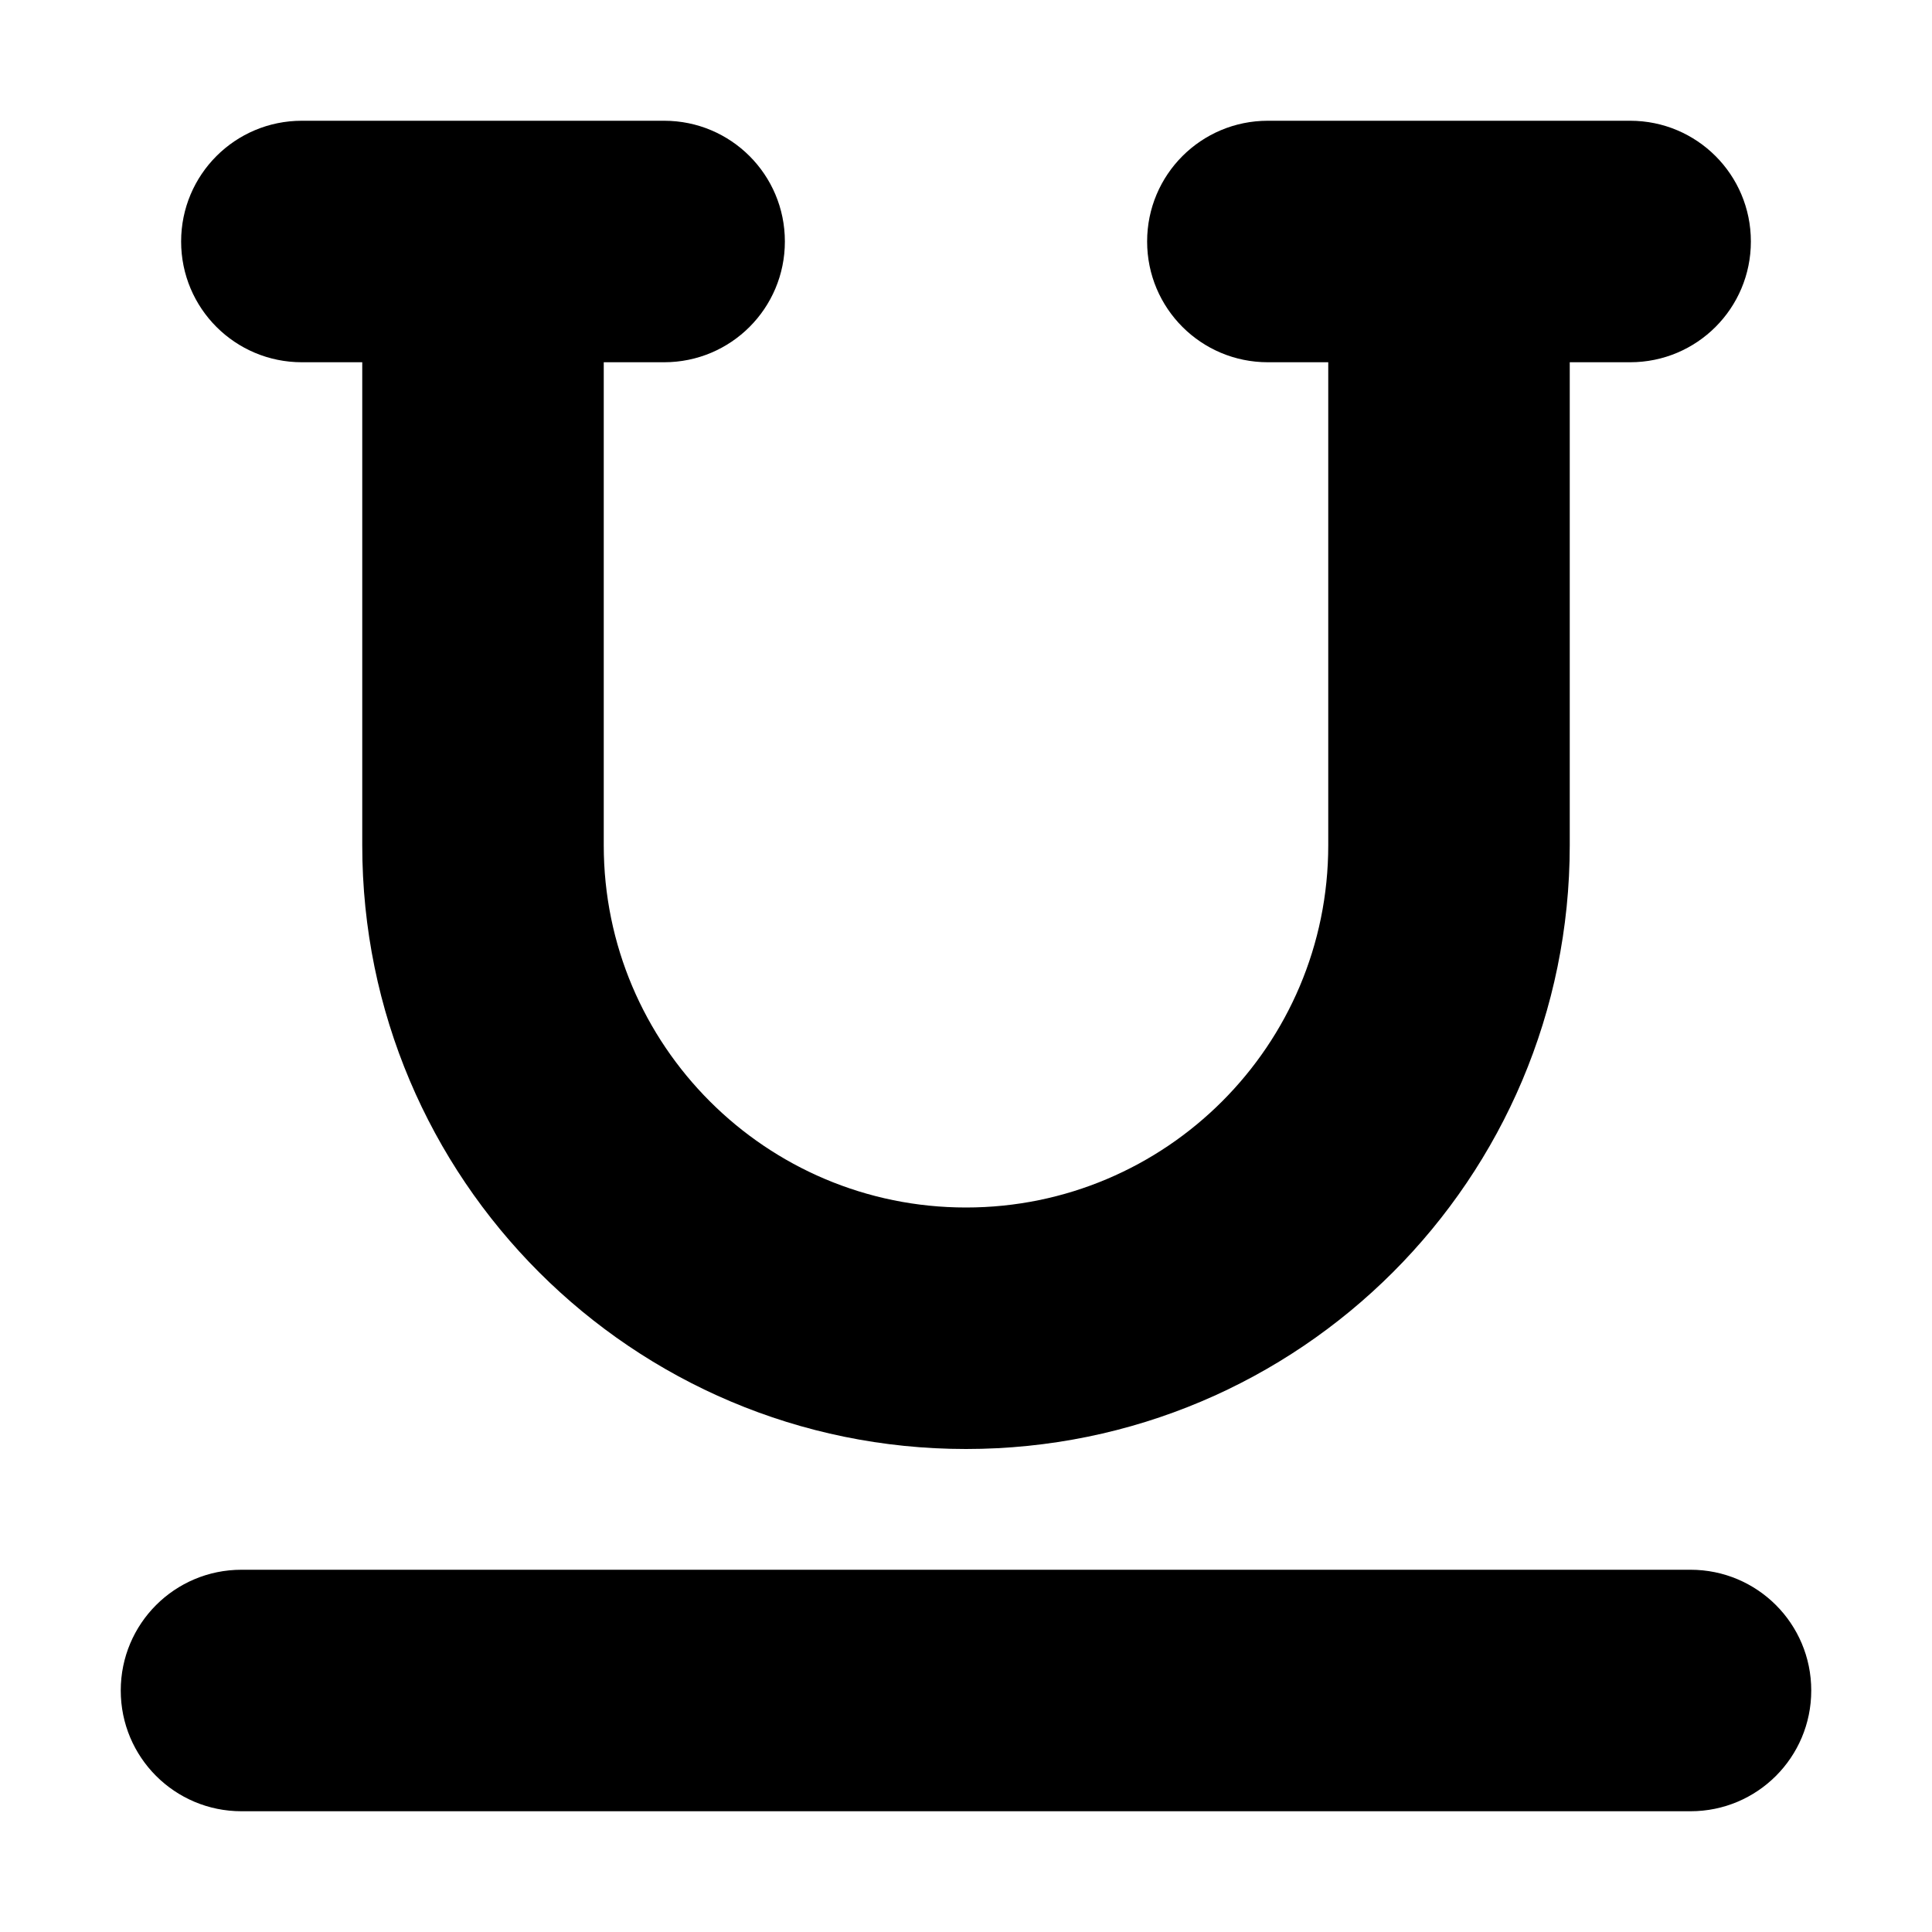
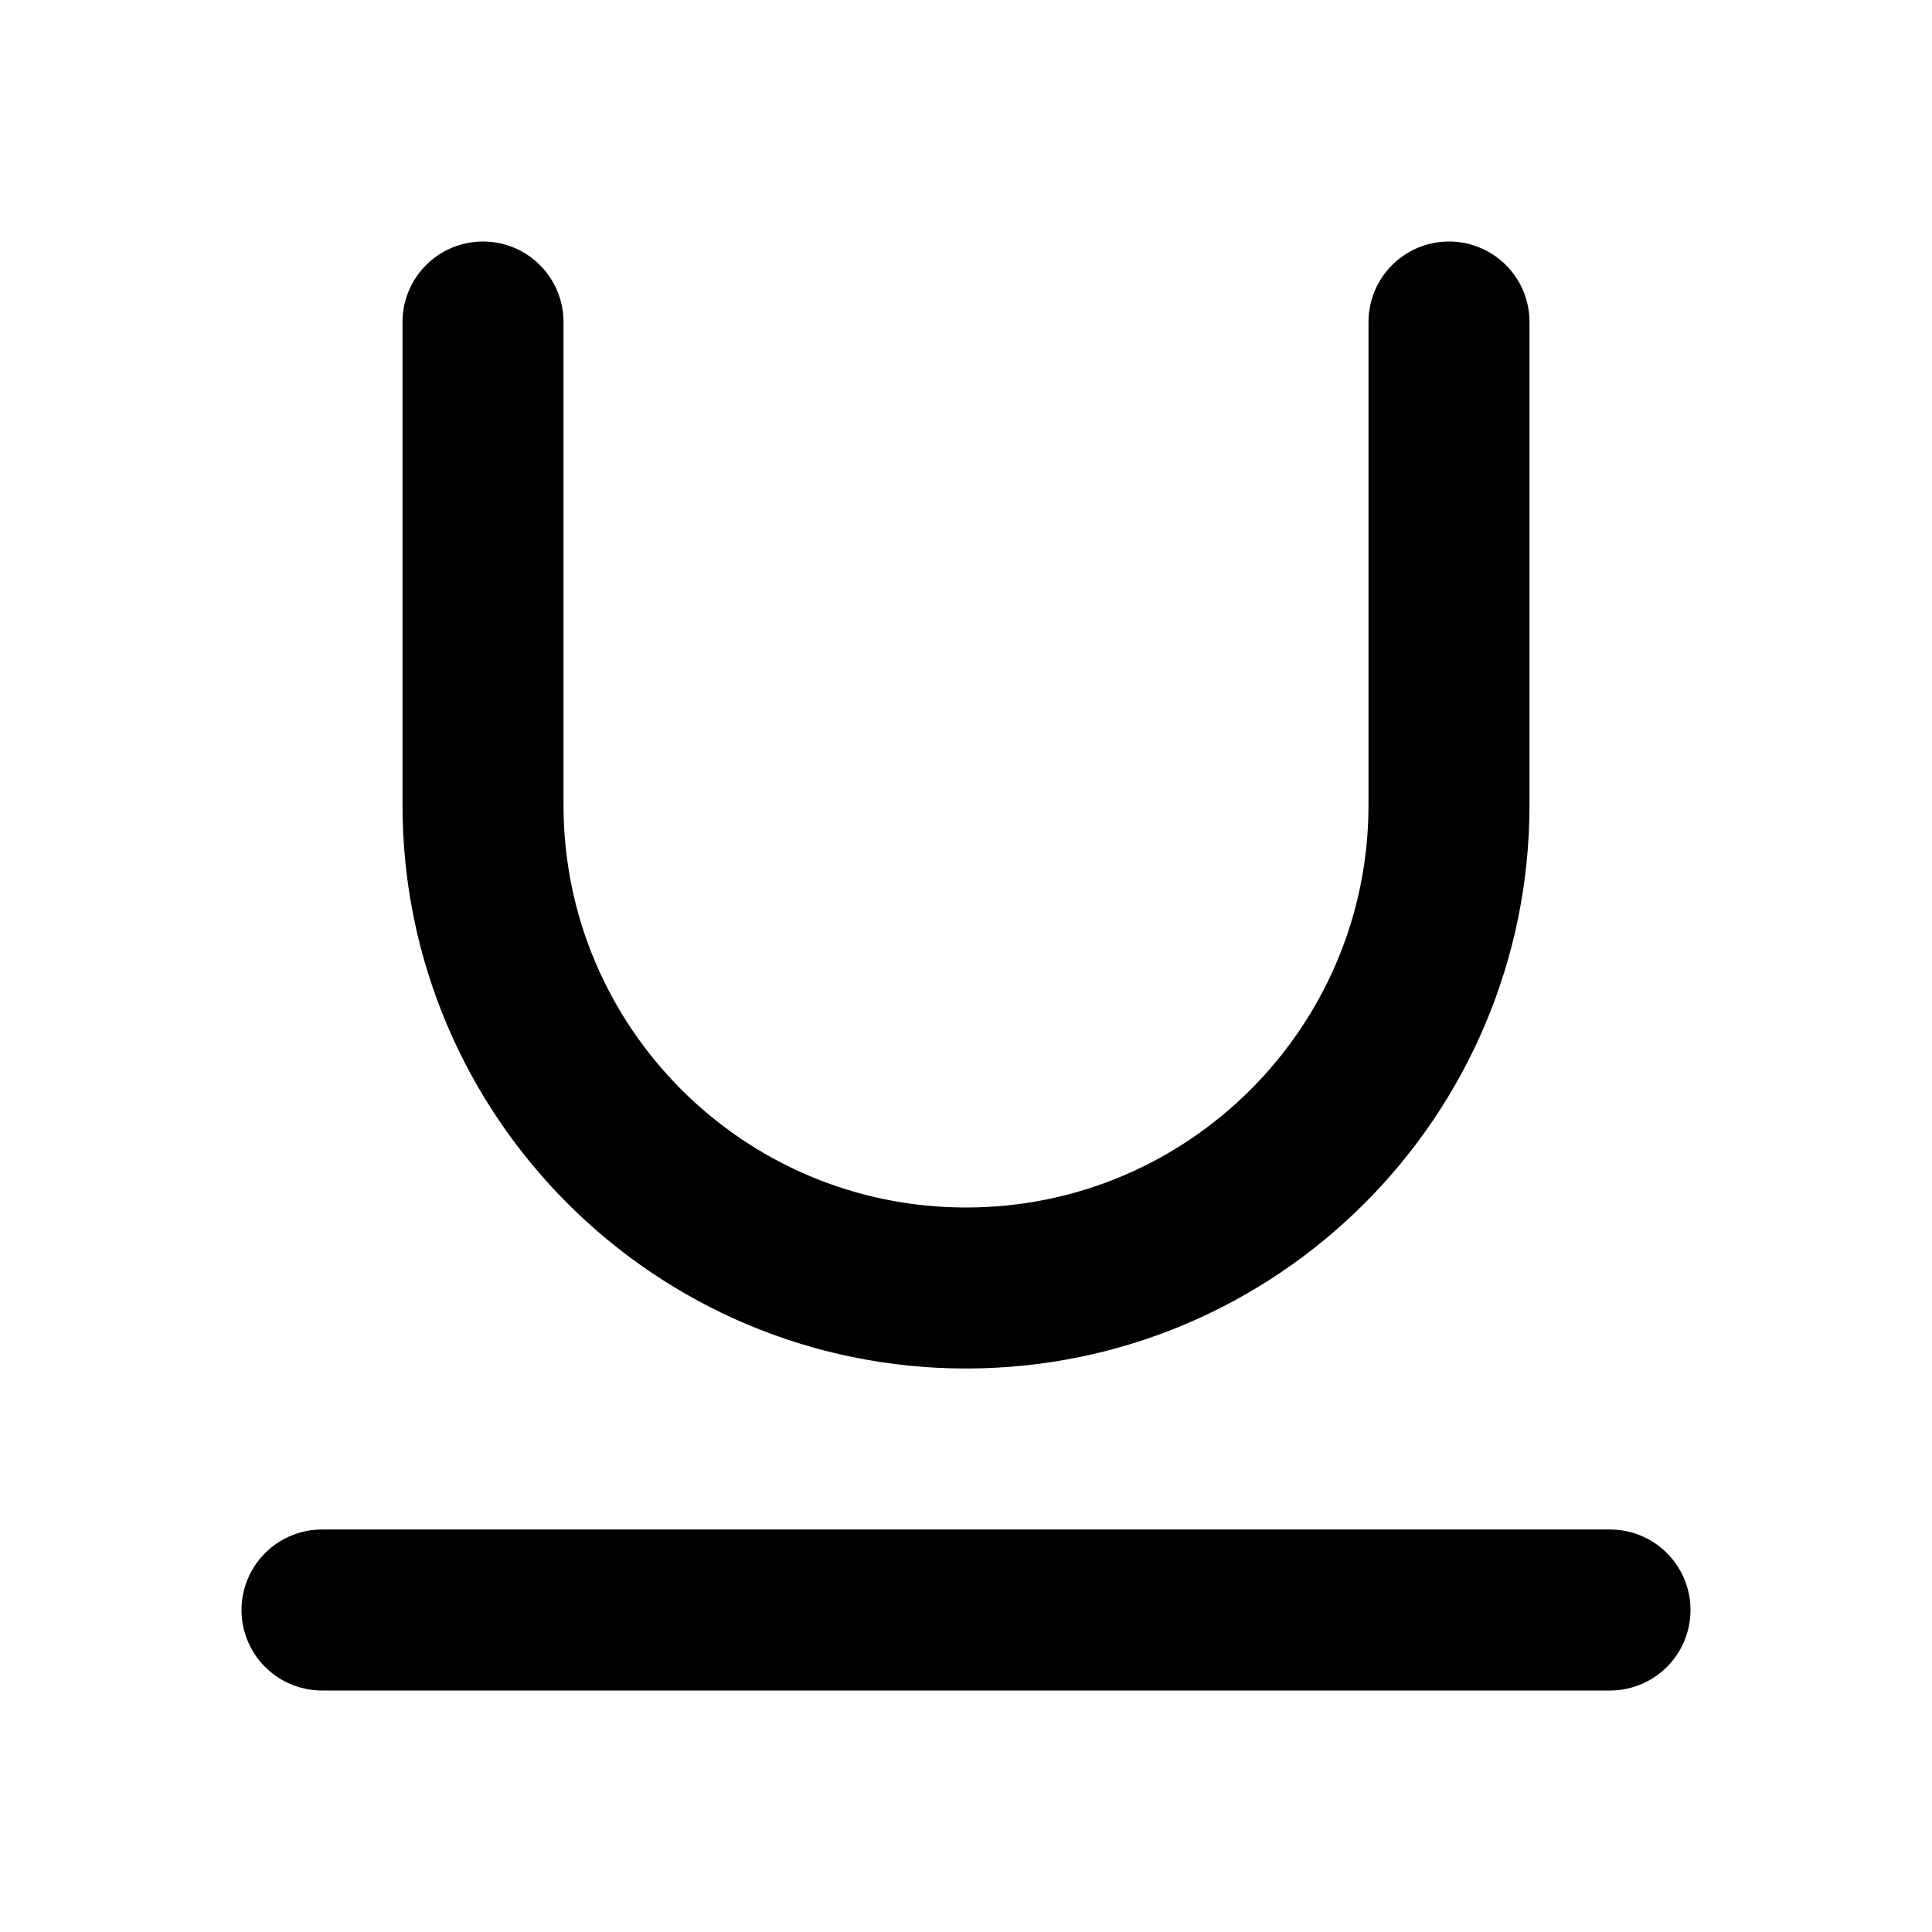
- <svg xmlns="http://www.w3.org/2000/svg" viewBox="0 0 448 512" width="1em" height="1em">
-   <path d="M16 64c0-17.7 14.3-32 32-32l96 0c17.7 0 32 14.3 32 32s-14.3 32-32 32l-16 0 0 128c0 53 43 96 96 96s96-43 96-96l0-128-16 0c-17.7 0-32-14.3-32-32s14.3-32 32-32l96 0c17.7 0 32 14.3 32 32s-14.3 32-32 32l-16 0 0 128c0 88.4-71.6 160-160 160s-160-71.6-160-160L64 96 48 96C30.3 96 16 81.7 16 64zM0 448c0-17.7 14.3-32 32-32l384 0c17.7 0 32 14.3 32 32s-14.3 32-32 32L32 480c-17.7 0-32-14.3-32-32z" />
+ <svg xmlns="http://www.w3.org/2000/svg" width="24" height="24" viewBox="0 0 24 24" fill="none" stroke="currentColor" stroke-width="2" stroke-linecap="round" stroke-linejoin="round">
+   <path d="M6 4v6a6 6 0 0 0 12 0V4" />
+   <line x1="4" x2="20" y1="20" y2="20" />
</svg>
